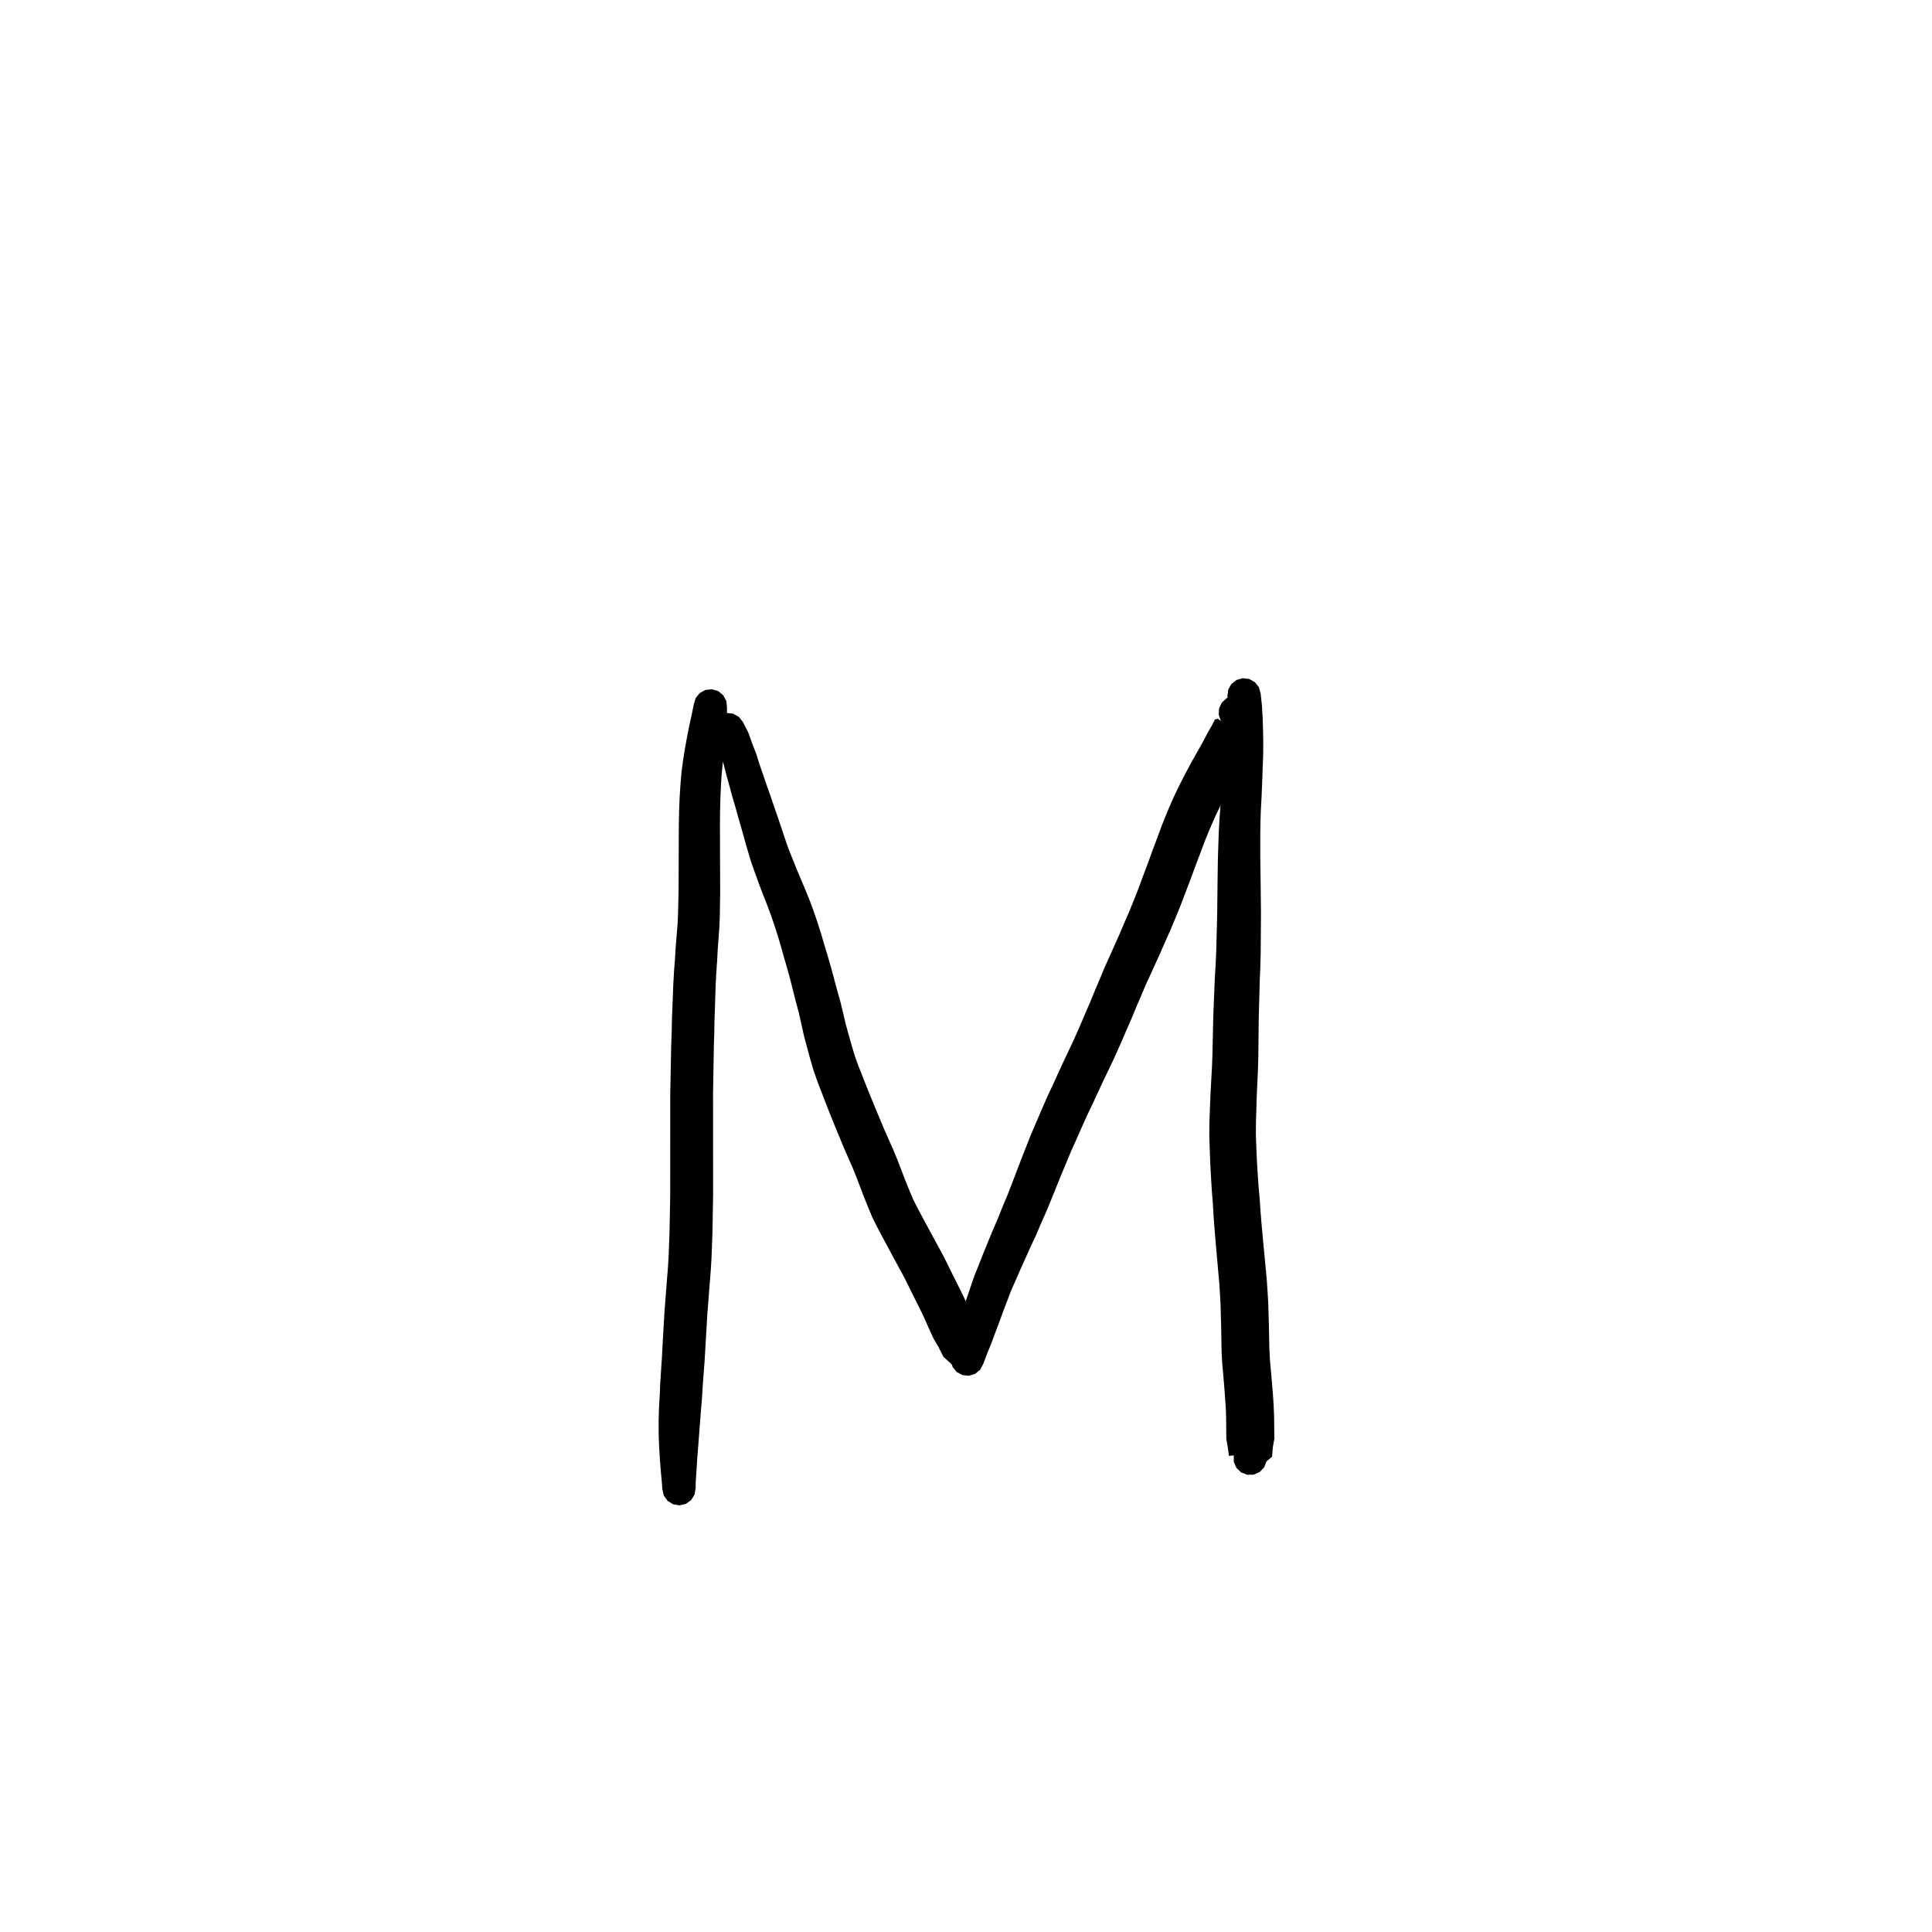
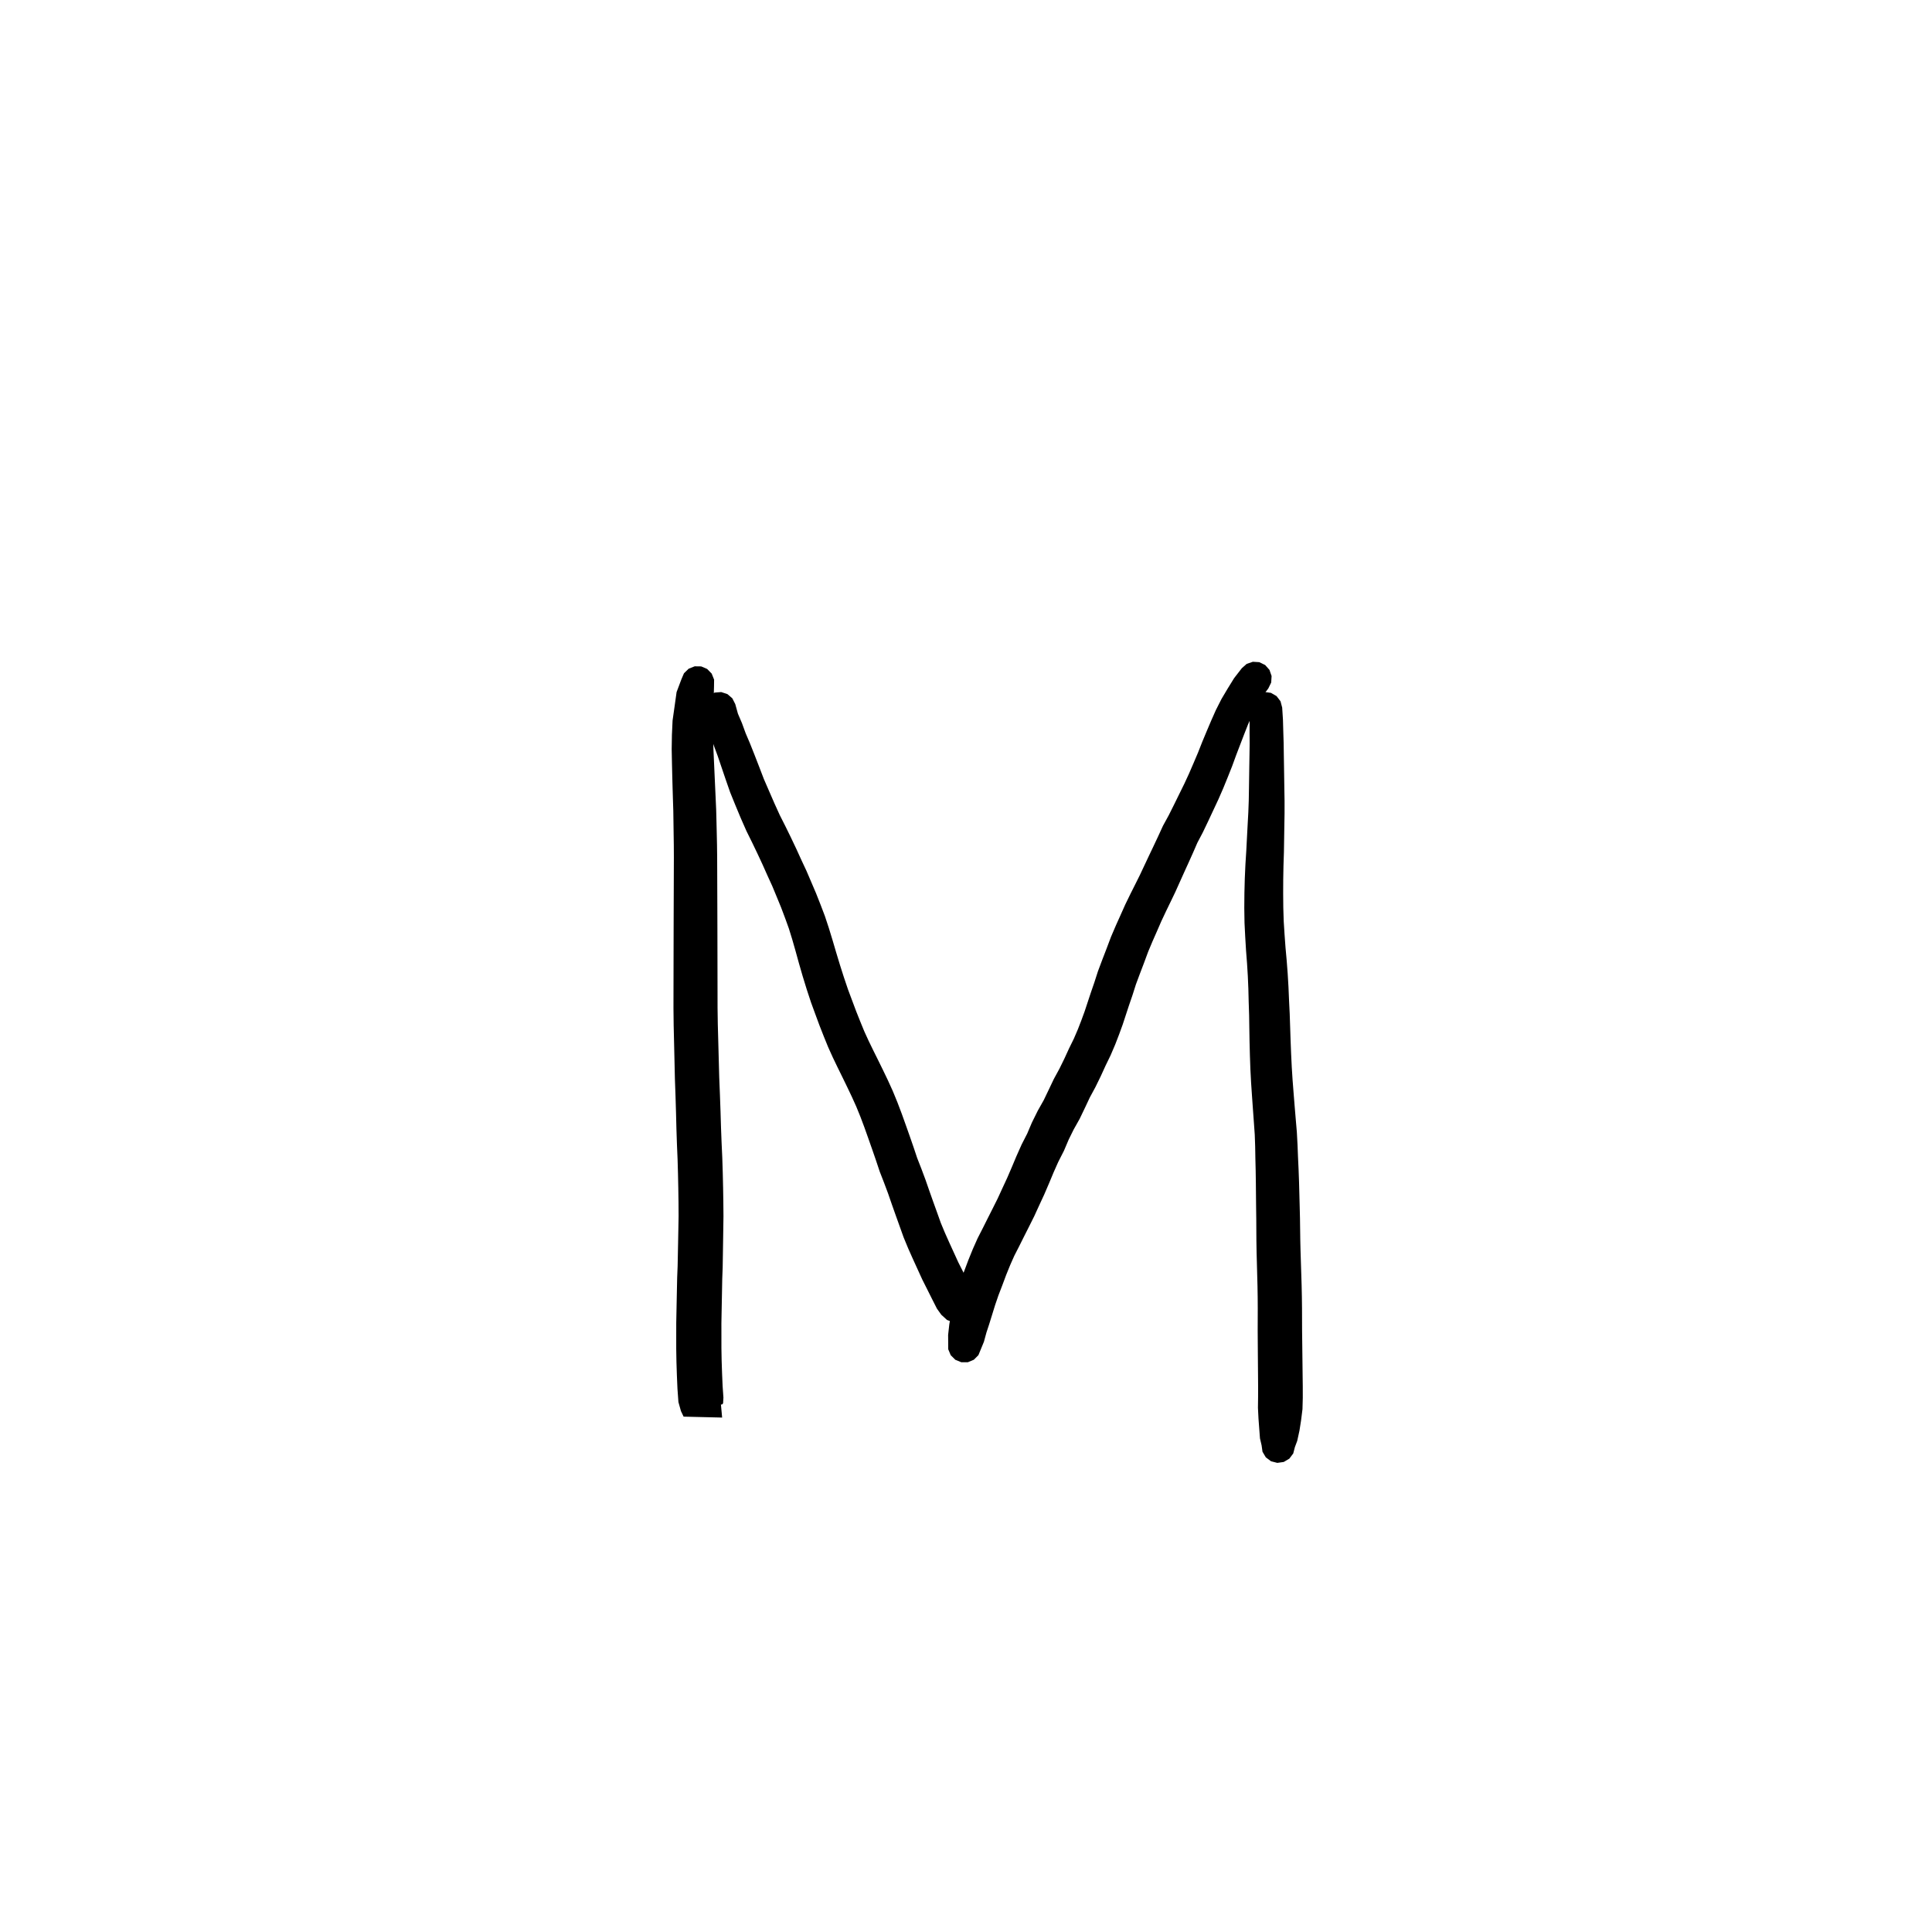
<svg xmlns="http://www.w3.org/2000/svg" viewBox="0 0 300 300" width="300" height="300">
-   <path d="M 107.735 109.356 L 107.397 111.026 L 107.026 112.697 L 106.684 114.451 L 106.376 116.139 L 106.086 117.933 L 105.837 119.79 L 105.667 121.749 L 105.54 123.713 L 105.454 125.826 L 105.407 127.984 L 105.399 130.167 L 105.391 132.324 L 105.383 134.516 L 105.376 136.553 L 105.37 138.424 L 105.327 140.223 L 105.285 141.934 L 105.214 143.514 L 105.074 145.185 L 104.927 147.002 L 104.818 148.82 L 104.674 150.672 L 104.561 152.6 L 104.484 154.514 L 104.41 156.415 L 104.336 158.362 L 104.299 160.279 L 104.227 162.179 L 104.188 164.109 L 104.151 166.009 L 104.115 167.892 L 104.078 169.806 L 104.076 171.736 L 104.076 173.654 L 104.075 175.589 L 104.073 177.54 L 104.072 179.526 L 104.071 181.53 L 104.07 183.55 L 104.069 185.507 L 104.035 187.464 L 104 189.414 L 103.966 191.282 L 103.899 193.082 L 103.831 194.881 L 103.732 196.611 L 103.598 198.321 L 103.461 200.069 L 103.324 201.832 L 103.185 203.61 L 103.081 205.391 L 102.979 207.175 L 102.878 208.994 L 102.782 210.818 L 102.654 212.713 L 102.526 214.715 L 102.44 216.7 L 102.329 218.618 L 102.271 220.648 L 102.277 222.674 L 102.354 224.668 L 102.468 226.626 L 102.606 228.404 L 102.773 230.184 L 102.844 231.235 L 103.069 232.219 L 103.653 233.043 L 104.507 233.58 L 105.503 233.75 L 106.487 233.525 L 107.311 232.941 L 107.848 232.087 L 108.018 231.091 L 108.032 230.087 L 108.153 228.341 L 108.257 226.626 L 108.405 224.748 L 108.55 222.839 L 108.694 220.927 L 108.842 219.02 L 109.004 217.103 L 109.124 215.115 L 109.27 213.18 L 109.415 211.24 L 109.525 209.366 L 109.63 207.555 L 109.733 205.778 L 109.834 204.066 L 109.97 202.351 L 110.106 200.588 L 110.243 198.843 L 110.383 197.061 L 110.489 195.195 L 110.559 193.33 L 110.628 191.466 L 110.663 189.533 L 110.696 187.58 L 110.73 185.564 L 110.73 183.55 L 110.728 181.53 L 110.727 179.526 L 110.726 177.54 L 110.725 175.589 L 110.724 173.654 L 110.723 171.736 L 110.721 169.866 L 110.753 168.013 L 110.785 166.13 L 110.817 164.229 L 110.848 162.358 L 110.913 160.457 L 110.943 158.539 L 111.007 156.651 L 111.069 154.752 L 111.129 152.899 L 111.222 151.095 L 111.352 149.248 L 111.447 147.437 L 111.575 145.693 L 111.709 143.906 L 111.775 142.129 L 111.802 140.348 L 111.828 138.483 L 111.821 136.553 L 111.814 134.516 L 111.806 132.324 L 111.799 130.167 L 111.79 128.035 L 111.812 125.982 L 111.862 123.986 L 111.941 122.148 L 112.045 120.376 L 112.206 118.706 L 112.396 116.973 L 112.567 115.271 L 112.704 113.533 L 112.881 111.722 L 112.886 109.854 L 112.785 108.849 L 112.307 107.96 L 111.526 107.321 L 110.559 107.029 L 109.555 107.13 L 108.665 107.608 L 108.026 108.389 Z" fill="black" fill-rule="nonzero" />
-   <path d="M 110.754 114.479 L 111.409 115.722 L 111.862 117.182 L 112.374 118.693 L 112.774 120.254 L 113.227 121.9 L 113.676 123.565 L 114.161 125.207 L 114.626 126.891 L 115.114 128.566 L 115.58 130.245 L 116.076 131.987 L 116.599 133.744 L 117.212 135.477 L 117.845 137.234 L 118.501 138.942 L 119.121 140.528 L 119.707 142.093 L 120.226 143.616 L 120.722 145.154 L 121.202 146.731 L 121.681 148.46 L 122.182 150.19 L 122.671 151.958 L 123.112 153.689 L 123.565 155.491 L 124.023 157.204 L 124.405 158.882 L 124.8 160.667 L 125.288 162.525 L 125.768 164.293 L 126.291 166.103 L 126.913 167.893 L 127.574 169.603 L 128.221 171.295 L 128.909 173.035 L 129.614 174.788 L 130.335 176.533 L 131.028 178.21 L 131.724 179.806 L 132.373 181.273 L 132.951 182.697 L 133.516 184.184 L 134.109 185.74 L 134.742 187.307 L 135.444 189.008 L 136.272 190.669 L 137.117 192.256 L 137.959 193.82 L 138.8 195.386 L 139.639 196.927 L 140.446 198.426 L 141.19 199.929 L 141.984 201.535 L 142.765 203.08 L 143.494 204.592 L 144.197 206.193 L 144.964 207.857 L 145.718 209.139 L 146.507 210.703 L 147.484 211.574 L 148.299 212.391 L 149.365 212.834 L 150.52 212.835 L 151.586 212.394 L 152.403 211.579 L 152.846 210.513 L 152.847 209.359 L 152.407 208.292 L 152.356 207.622 L 151.81 206.242 L 151.228 204.853 L 150.523 203.333 L 149.788 201.68 L 148.976 200.008 L 148.182 198.437 L 147.401 196.858 L 146.604 195.245 L 145.733 193.628 L 144.894 192.087 L 144.057 190.537 L 143.221 188.985 L 142.423 187.49 L 141.744 186.138 L 141.145 184.689 L 140.546 183.209 L 139.975 181.717 L 139.375 180.156 L 138.721 178.567 L 138.034 177.021 L 137.36 175.501 L 136.683 173.891 L 135.966 172.178 L 135.267 170.473 L 134.586 168.788 L 133.932 167.125 L 133.292 165.513 L 132.75 164.016 L 132.279 162.437 L 131.801 160.746 L 131.33 159.042 L 130.937 157.369 L 130.498 155.554 L 129.996 153.774 L 129.525 152.016 L 129.042 150.22 L 128.503 148.358 L 127.977 146.63 L 127.463 144.865 L 126.916 143.155 L 126.35 141.509 L 125.739 139.847 L 125.058 138.16 L 124.377 136.561 L 123.698 134.947 L 123.03 133.281 L 122.41 131.726 L 121.871 130.162 L 121.306 128.48 L 120.745 126.804 L 120.171 125.157 L 119.609 123.485 L 119.032 121.874 L 118.489 120.286 L 117.948 118.713 L 117.424 117.055 L 116.806 115.45 L 116.174 113.703 L 115.346 112.092 L 114.714 111.305 L 113.83 110.818 L 112.826 110.708 L 111.857 110.99 L 111.069 111.621 L 110.583 112.506 L 110.472 113.51 Z" fill="black" fill-rule="nonzero" />
-   <path d="M 152.681 211.786 L 153.262 210.241 L 153.895 208.697 L 154.509 207.025 L 155.134 205.395 L 155.731 203.745 L 156.35 202.127 L 157.002 200.401 L 157.724 198.786 L 158.471 197.062 L 159.245 195.351 L 160.052 193.555 L 160.876 191.796 L 161.658 189.953 L 162.47 188.131 L 163.264 186.202 L 164.003 184.369 L 164.751 182.525 L 165.517 180.681 L 166.287 178.835 L 167.142 176.928 L 168.009 174.969 L 168.851 173.091 L 169.703 171.318 L 170.573 169.437 L 171.405 167.653 L 172.262 165.882 L 173.162 163.968 L 174.045 161.984 L 174.874 160.058 L 175.692 158.188 L 176.453 156.347 L 177.173 154.678 L 177.879 152.991 L 178.636 151.359 L 179.381 149.711 L 180.153 148.026 L 180.937 146.218 L 181.743 144.419 L 182.494 142.622 L 183.277 140.705 L 184.032 138.71 L 184.797 136.73 L 185.541 134.704 L 186.328 132.627 L 187.086 130.599 L 187.875 128.671 L 188.707 126.769 L 189.549 125.025 L 190.388 123.4 L 191.247 121.801 L 192.118 120.261 L 192.967 118.763 L 193.758 117.275 L 194.711 115.565 L 195.028 113.962 L 195.598 111.494 L 194.03 109.31 L 193.355 108.56 L 192.444 108.125 L 191.436 108.071 L 190.484 108.408 L 189.733 109.083 L 189.298 109.994 L 189.245 111.002 L 189.581 111.954 L 189.098 111.596 L 188.652 111.719 L 188.182 112.65 L 187.491 113.851 L 186.707 115.342 L 185.912 116.755 L 185.003 118.365 L 184.082 120.086 L 183.174 121.853 L 182.236 123.806 L 181.321 125.91 L 180.466 128.023 L 179.684 130.139 L 178.895 132.239 L 178.167 134.254 L 177.426 136.211 L 176.708 138.154 L 175.984 139.969 L 175.297 141.665 L 174.528 143.427 L 173.771 145.214 L 173.036 146.851 L 172.31 148.489 L 171.525 150.213 L 170.793 151.985 L 170.076 153.672 L 169.33 155.495 L 168.538 157.322 L 167.724 159.231 L 166.894 161.117 L 166.048 162.935 L 165.193 164.725 L 164.347 166.57 L 163.505 168.422 L 162.645 170.245 L 161.775 172.236 L 160.93 174.215 L 160.073 176.212 L 159.302 178.167 L 158.561 180.055 L 157.837 181.943 L 157.138 183.774 L 156.425 185.612 L 155.661 187.419 L 154.937 189.239 L 154.186 190.973 L 153.417 192.841 L 152.685 194.623 L 151.994 196.392 L 151.278 198.167 L 150.629 200.07 L 150.049 201.774 L 149.516 203.513 L 149.011 205.239 L 148.563 206.957 L 148.112 208.597 L 147.722 210.307 L 147.628 211.312 L 147.926 212.276 L 148.57 213.054 L 149.462 213.526 L 150.467 213.62 L 151.432 213.322 L 152.21 212.678 Z" fill="black" fill-rule="nonzero" />
-   <path d="M 190.596 108.094 L 190.68 109.829 L 190.592 111.569 L 190.5 113.284 L 190.365 115.073 L 190.239 116.786 L 190.094 118.428 L 189.951 120.123 L 189.811 121.849 L 189.676 123.498 L 189.501 125.304 L 189.358 127.232 L 189.252 129.21 L 189.18 131.277 L 189.111 133.358 L 189.081 135.423 L 189.053 137.546 L 189.029 139.686 L 189.007 141.799 L 188.953 143.928 L 188.899 145.997 L 188.847 147.917 L 188.762 149.824 L 188.643 151.774 L 188.56 153.742 L 188.477 155.783 L 188.395 157.901 L 188.349 159.983 L 188.303 162.003 L 188.258 164.01 L 188.181 165.951 L 188.069 167.926 L 187.956 170.029 L 187.878 172.093 L 187.801 174.108 L 187.779 176.267 L 187.845 178.444 L 187.926 180.593 L 188.042 182.761 L 188.174 184.901 L 188.335 186.92 L 188.445 188.786 L 188.577 190.647 L 188.726 192.401 L 188.875 194.154 L 189.024 195.819 L 189.173 197.533 L 189.32 199.133 L 189.432 200.85 L 189.527 202.558 L 189.573 204.32 L 189.621 206.083 L 189.653 207.898 L 189.686 209.717 L 189.777 211.608 L 189.937 213.41 L 190.087 215.155 L 190.217 216.853 L 190.332 218.493 L 190.393 220.076 L 190.407 221.766 L 190.423 223.463 L 190.652 224.755 L 190.826 226.074 L 191.571 225.993 L 191.588 227.003 L 191.99 227.929 L 192.716 228.63 L 193.655 229.001 L 194.665 228.984 L 195.591 228.582 L 196.292 227.856 L 196.663 226.917 L 197.522 226.207 L 197.65 224.696 L 197.879 223.42 L 197.861 221.692 L 197.84 219.891 L 197.765 218.083 L 197.64 216.299 L 197.496 214.538 L 197.339 212.757 L 197.19 211.1 L 197.11 209.464 L 197.074 207.757 L 197.038 205.907 L 196.984 204.109 L 196.927 202.241 L 196.817 200.388 L 196.689 198.544 L 196.528 196.857 L 196.369 195.147 L 196.209 193.491 L 196.05 191.752 L 195.89 190.046 L 195.748 188.278 L 195.619 186.377 L 195.438 184.356 L 195.296 182.319 L 195.172 180.241 L 195.082 178.178 L 195.011 176.177 L 195.023 174.262 L 195.084 172.339 L 195.142 170.328 L 195.234 168.288 L 195.328 166.256 L 195.388 164.191 L 195.412 162.123 L 195.435 160.102 L 195.457 158.076 L 195.512 156.016 L 195.566 153.983 L 195.619 152.081 L 195.705 150.127 L 195.757 148.097 L 195.774 146.114 L 195.788 144.039 L 195.802 141.853 L 195.78 139.686 L 195.756 137.546 L 195.728 135.423 L 195.699 133.413 L 195.698 131.386 L 195.695 129.378 L 195.726 127.521 L 195.788 125.716 L 195.887 123.927 L 195.958 122.22 L 196.024 120.488 L 196.086 118.793 L 196.146 117.08 L 196.157 115.266 L 196.125 113.391 L 196.067 111.578 L 195.956 109.609 L 195.755 107.691 L 195.482 106.719 L 194.857 105.926 L 193.977 105.432 L 192.974 105.313 L 192.003 105.586 L 191.209 106.211 L 190.715 107.091 Z" fill="black" fill-rule="nonzero" />
+   <path d="M 105.81 105.473 L 105.06 107.469 L 104.746 109.708 L 104.437 111.886 L 104.335 114.12 L 104.299 116.334 L 104.342 118.497 L 104.389 120.507 L 104.44 122.38 L 104.495 124.199 L 104.551 125.934 L 104.575 127.613 L 104.6 129.391 L 104.628 131.239 L 104.637 133.16 L 104.63 135.201 L 104.623 137.358 L 104.615 139.583 L 104.607 141.878 L 104.6 144.223 L 104.595 146.62 L 104.59 149.034 L 104.585 151.483 L 104.58 153.965 L 104.576 156.539 L 104.606 159.202 L 104.67 161.91 L 104.734 164.682 L 104.797 167.478 L 104.894 170.198 L 104.972 172.783 L 105.035 175.287 L 105.116 177.696 L 105.214 180.014 L 105.278 182.271 L 105.326 184.523 L 105.358 186.724 L 105.371 188.843 L 105.334 190.888 L 105.296 192.906 L 105.258 194.82 L 105.221 196.616 L 105.151 198.375 L 105.114 200.104 L 105.078 201.851 L 105.043 203.582 L 105.007 205.432 L 105.005 207.365 L 105.004 209.415 L 105.038 211.46 L 105.107 213.559 L 105.195 215.627 L 105.345 217.713 L 105.739 219.118 L 106.151 219.975 L 112.132 220.119 L 111.954 218.171 L 111.798 217.174 L 111.272 216.312 L 110.456 215.718 L 109.474 215.48 L 108.477 215.637 L 107.615 216.163 L 107.021 216.979 L 106.784 217.96 L 106.492 218.809 L 112.142 218.074 L 112.28 217.904 L 112.332 217.014 L 112.207 215.23 L 112.124 213.292 L 112.056 211.282 L 112.022 209.355 L 112.021 207.365 L 112.018 205.497 L 112.051 203.717 L 112.084 201.99 L 112.118 200.244 L 112.149 198.583 L 112.216 196.816 L 112.247 194.948 L 112.278 193.027 L 112.308 191.004 L 112.339 188.871 L 112.319 186.642 L 112.282 184.391 L 112.228 182.089 L 112.155 179.757 L 112.047 177.419 L 111.957 175.068 L 111.882 172.574 L 111.789 169.953 L 111.68 167.263 L 111.607 164.512 L 111.533 161.737 L 111.46 159.069 L 111.422 156.493 L 111.418 153.965 L 111.413 151.483 L 111.408 149.034 L 111.403 146.62 L 111.398 144.223 L 111.391 141.878 L 111.383 139.583 L 111.375 137.358 L 111.368 135.201 L 111.36 133.132 L 111.336 131.149 L 111.295 129.265 L 111.252 127.482 L 111.207 125.737 L 111.127 123.945 L 111.044 122.134 L 110.959 120.275 L 110.87 118.279 L 110.775 116.23 L 110.739 114.198 L 110.74 112.22 L 110.773 110.22 L 110.824 108.317 L 110.873 106.546 L 110.886 105.537 L 110.511 104.599 L 109.806 103.876 L 108.879 103.478 L 107.869 103.465 L 106.932 103.84 L 106.209 104.545 Z" fill="black" fill-rule="nonzero" />
+   <path d="M 109.189 110.732 L 109.687 112.493 L 110.308 114.115 L 110.824 115.714 L 111.429 117.346 L 112.021 119.089 L 112.664 120.983 L 113.376 123.027 L 114.186 125.023 L 115.022 127.028 L 115.902 129.028 L 116.788 130.821 L 117.606 132.523 L 118.404 134.236 L 119.18 135.976 L 119.911 137.573 L 120.616 139.274 L 121.29 140.916 L 121.923 142.595 L 122.494 144.178 L 123.012 145.853 L 123.53 147.662 L 124.061 149.584 L 124.641 151.593 L 125.263 153.614 L 125.929 155.639 L 126.593 157.456 L 127.252 159.237 L 127.916 160.927 L 128.592 162.59 L 129.313 164.186 L 130.068 165.756 L 130.804 167.253 L 131.546 168.777 L 132.277 170.313 L 132.973 171.858 L 133.618 173.446 L 134.224 175.061 L 134.81 176.708 L 135.42 178.441 L 136.009 180.145 L 136.593 181.897 L 137.279 183.661 L 137.892 185.301 L 138.464 186.953 L 139.069 188.665 L 139.685 190.382 L 140.31 192.128 L 141.021 193.848 L 141.745 195.473 L 142.469 197.061 L 143.214 198.693 L 144.024 200.301 L 144.691 201.635 L 145.49 203.212 L 146.168 204.157 L 147.063 204.97 L 148.201 205.38 L 149.41 205.323 L 150.504 204.807 L 151.318 203.913 L 151.727 202.774 L 151.67 201.566 L 151.154 200.472 L 150.863 200.104 L 150.235 198.851 L 149.566 197.513 L 148.802 196.006 L 148.108 194.487 L 147.394 192.925 L 146.714 191.4 L 146.09 189.9 L 145.516 188.291 L 144.9 186.584 L 144.306 184.906 L 143.714 183.203 L 143.06 181.453 L 142.41 179.793 L 141.864 178.155 L 141.255 176.4 L 140.632 174.641 L 140.019 172.932 L 139.359 171.191 L 138.634 169.423 L 137.858 167.716 L 137.082 166.101 L 136.317 164.543 L 135.581 163.062 L 134.863 161.584 L 134.215 160.167 L 133.59 158.645 L 132.953 157.048 L 132.311 155.336 L 131.673 153.627 L 131.038 151.748 L 130.427 149.832 L 129.842 147.903 L 129.279 145.99 L 128.701 144.101 L 128.089 142.248 L 127.427 140.51 L 126.725 138.731 L 125.994 137.016 L 125.227 135.225 L 124.451 133.568 L 123.653 131.817 L 122.808 130.037 L 121.947 128.28 L 121.087 126.581 L 120.255 124.746 L 119.413 122.813 L 118.614 120.974 L 117.888 119.079 L 117.161 117.207 L 116.452 115.423 L 115.789 113.871 L 115.21 112.285 L 114.586 110.826 L 114.172 109.334 L 113.715 108.434 L 112.948 107.777 L 111.988 107.464 L 110.982 107.542 L 110.081 107.999 L 109.425 108.765 L 109.111 109.725 Z" fill="black" fill-rule="nonzero" />
+   <path d="M 192.828 103.759 L 191.634 105.301 L 190.618 106.945 L 189.677 108.53 L 188.797 110.265 L 188.062 111.923 L 187.375 113.542 L 186.689 115.187 L 186.021 116.879 L 185.353 118.451 L 184.634 120.114 L 183.911 121.682 L 183.071 123.387 L 182.272 125.014 L 181.483 126.589 L 180.592 128.219 L 179.801 129.941 L 179.112 131.403 L 178.398 132.903 L 177.68 134.428 L 176.997 135.88 L 176.285 137.309 L 175.533 138.805 L 174.724 140.469 L 173.997 142.096 L 173.28 143.689 L 172.517 145.471 L 171.808 147.35 L 171.155 149.043 L 170.488 150.821 L 169.924 152.572 L 169.38 154.149 L 168.892 155.624 L 168.427 157.032 L 167.922 158.412 L 167.37 159.837 L 166.754 161.272 L 166.014 162.778 L 165.26 164.419 L 164.518 165.932 L 163.634 167.558 L 162.843 169.22 L 162.069 170.832 L 161.152 172.459 L 160.235 174.308 L 159.507 176.019 L 158.644 177.708 L 157.825 179.545 L 157.113 181.241 L 156.399 182.898 L 155.644 184.524 L 154.908 186.127 L 154.164 187.612 L 153.377 189.17 L 152.609 190.704 L 151.806 192.274 L 151.064 193.941 L 150.362 195.67 L 149.733 197.344 L 149.099 199.003 L 148.519 200.75 L 148.032 202.479 L 147.659 204.114 L 147.402 205.691 L 147.224 207.29 L 147.235 208.496 L 147.238 209.505 L 147.628 210.437 L 148.345 211.148 L 149.279 211.531 L 150.288 211.527 L 151.22 211.137 L 151.931 210.421 L 152.314 209.487 L 152.781 208.352 L 153.174 206.916 L 153.601 205.617 L 154.05 204.17 L 154.522 202.646 L 155.038 201.14 L 155.637 199.581 L 156.24 197.967 L 156.873 196.408 L 157.501 194.994 L 158.239 193.551 L 159.012 192.003 L 159.8 190.445 L 160.596 188.848 L 161.368 187.164 L 162.153 185.468 L 162.912 183.701 L 163.604 182.042 L 164.325 180.421 L 165.209 178.685 L 165.953 176.938 L 166.714 175.397 L 167.647 173.736 L 168.516 171.924 L 169.232 170.402 L 170.094 168.809 L 170.927 167.104 L 171.679 165.458 L 172.446 163.882 L 173.165 162.201 L 173.778 160.612 L 174.334 159.082 L 174.828 157.579 L 175.299 156.144 L 175.85 154.537 L 176.382 152.864 L 176.982 151.251 L 177.63 149.554 L 178.291 147.769 L 178.967 146.161 L 179.653 144.604 L 180.33 143.047 L 181.062 141.492 L 181.782 140.009 L 182.509 138.493 L 183.195 136.966 L 183.881 135.444 L 184.571 133.93 L 185.252 132.413 L 185.933 130.848 L 186.753 129.294 L 187.574 127.582 L 188.351 125.921 L 189.188 124.134 L 189.938 122.414 L 190.656 120.653 L 191.324 118.972 L 191.957 117.24 L 192.573 115.632 L 193.187 114.033 L 193.787 112.507 L 194.449 111.022 L 195.22 109.593 L 195.973 108.202 L 196.948 106.891 L 197.39 105.983 L 197.452 104.975 L 197.123 104.021 L 196.454 103.265 L 195.546 102.822 L 194.538 102.761 L 193.584 103.09 Z" fill="black" fill-rule="nonzero" />
+   <path d="M 193.931 110.195 L 194.039 111.957 L 194.033 113.705 L 194.046 115.452 L 194.02 117.207 L 193.99 119.004 L 193.964 120.716 L 193.937 122.514 L 193.905 124.337 L 193.838 126.153 L 193.734 128.048 L 193.628 130.07 L 193.524 132.085 L 193.389 134.227 L 193.29 136.432 L 193.232 138.687 L 193.212 140.988 L 193.248 143.299 L 193.357 145.473 L 193.484 147.586 L 193.642 149.629 L 193.76 151.566 L 193.844 153.515 L 193.894 155.537 L 193.962 157.613 L 193.994 159.659 L 194.029 161.744 L 194.084 163.876 L 194.158 165.989 L 194.269 168.112 L 194.415 170.263 L 194.56 172.311 L 194.703 174.285 L 194.838 176.201 L 194.902 178.037 L 194.933 179.854 L 194.98 181.786 L 195.01 183.71 L 195.028 185.58 L 195.048 187.465 L 195.072 189.266 L 195.082 190.98 L 195.093 192.675 L 195.122 194.42 L 195.17 196.182 L 195.216 197.945 L 195.263 199.691 L 195.292 201.456 L 195.303 203.187 L 195.298 204.899 L 195.293 206.645 L 195.305 208.409 L 195.318 210.138 L 195.332 211.885 L 195.346 213.58 L 195.359 215.275 L 195.355 216.97 L 195.334 218.613 L 195.419 220.306 L 195.53 221.785 L 195.648 223.354 L 195.9 224.428 L 196.041 225.427 L 196.555 226.296 L 197.362 226.903 L 198.34 227.155 L 199.339 227.013 L 200.209 226.499 L 200.815 225.692 L 201.067 224.714 L 201.433 223.734 L 201.779 222.153 L 202.026 220.584 L 202.248 218.819 L 202.295 217.038 L 202.292 215.241 L 202.27 213.511 L 202.25 211.816 L 202.229 210.07 L 202.209 208.341 L 202.187 206.612 L 202.182 204.899 L 202.176 203.153 L 202.154 201.357 L 202.114 199.527 L 202.058 197.746 L 202.002 195.982 L 201.947 194.251 L 201.907 192.572 L 201.884 190.912 L 201.86 189.167 L 201.815 187.339 L 201.766 185.457 L 201.716 183.56 L 201.643 181.581 L 201.553 179.644 L 201.481 177.797 L 201.374 175.798 L 201.201 173.776 L 201.037 171.813 L 200.874 169.785 L 200.711 167.691 L 200.583 165.67 L 200.485 163.64 L 200.403 161.561 L 200.335 159.502 L 200.264 157.405 L 200.161 155.303 L 200.074 153.251 L 199.952 151.194 L 199.797 149.158 L 199.613 147.127 L 199.465 145.097 L 199.335 143.059 L 199.269 140.918 L 199.249 138.734 L 199.259 136.572 L 199.297 134.462 L 199.367 132.324 L 199.4 130.265 L 199.432 128.246 L 199.465 126.306 L 199.466 124.389 L 199.434 122.514 L 199.407 120.716 L 199.381 119.004 L 199.351 117.207 L 199.325 115.4 L 199.269 113.621 L 199.217 111.761 L 199.096 109.871 L 198.838 108.895 L 198.225 108.092 L 197.352 107.585 L 196.352 107.451 L 195.376 107.709 L 194.573 108.321 L 194.066 109.194 Z" fill="black" fill-rule="nonzero" />
</svg>
